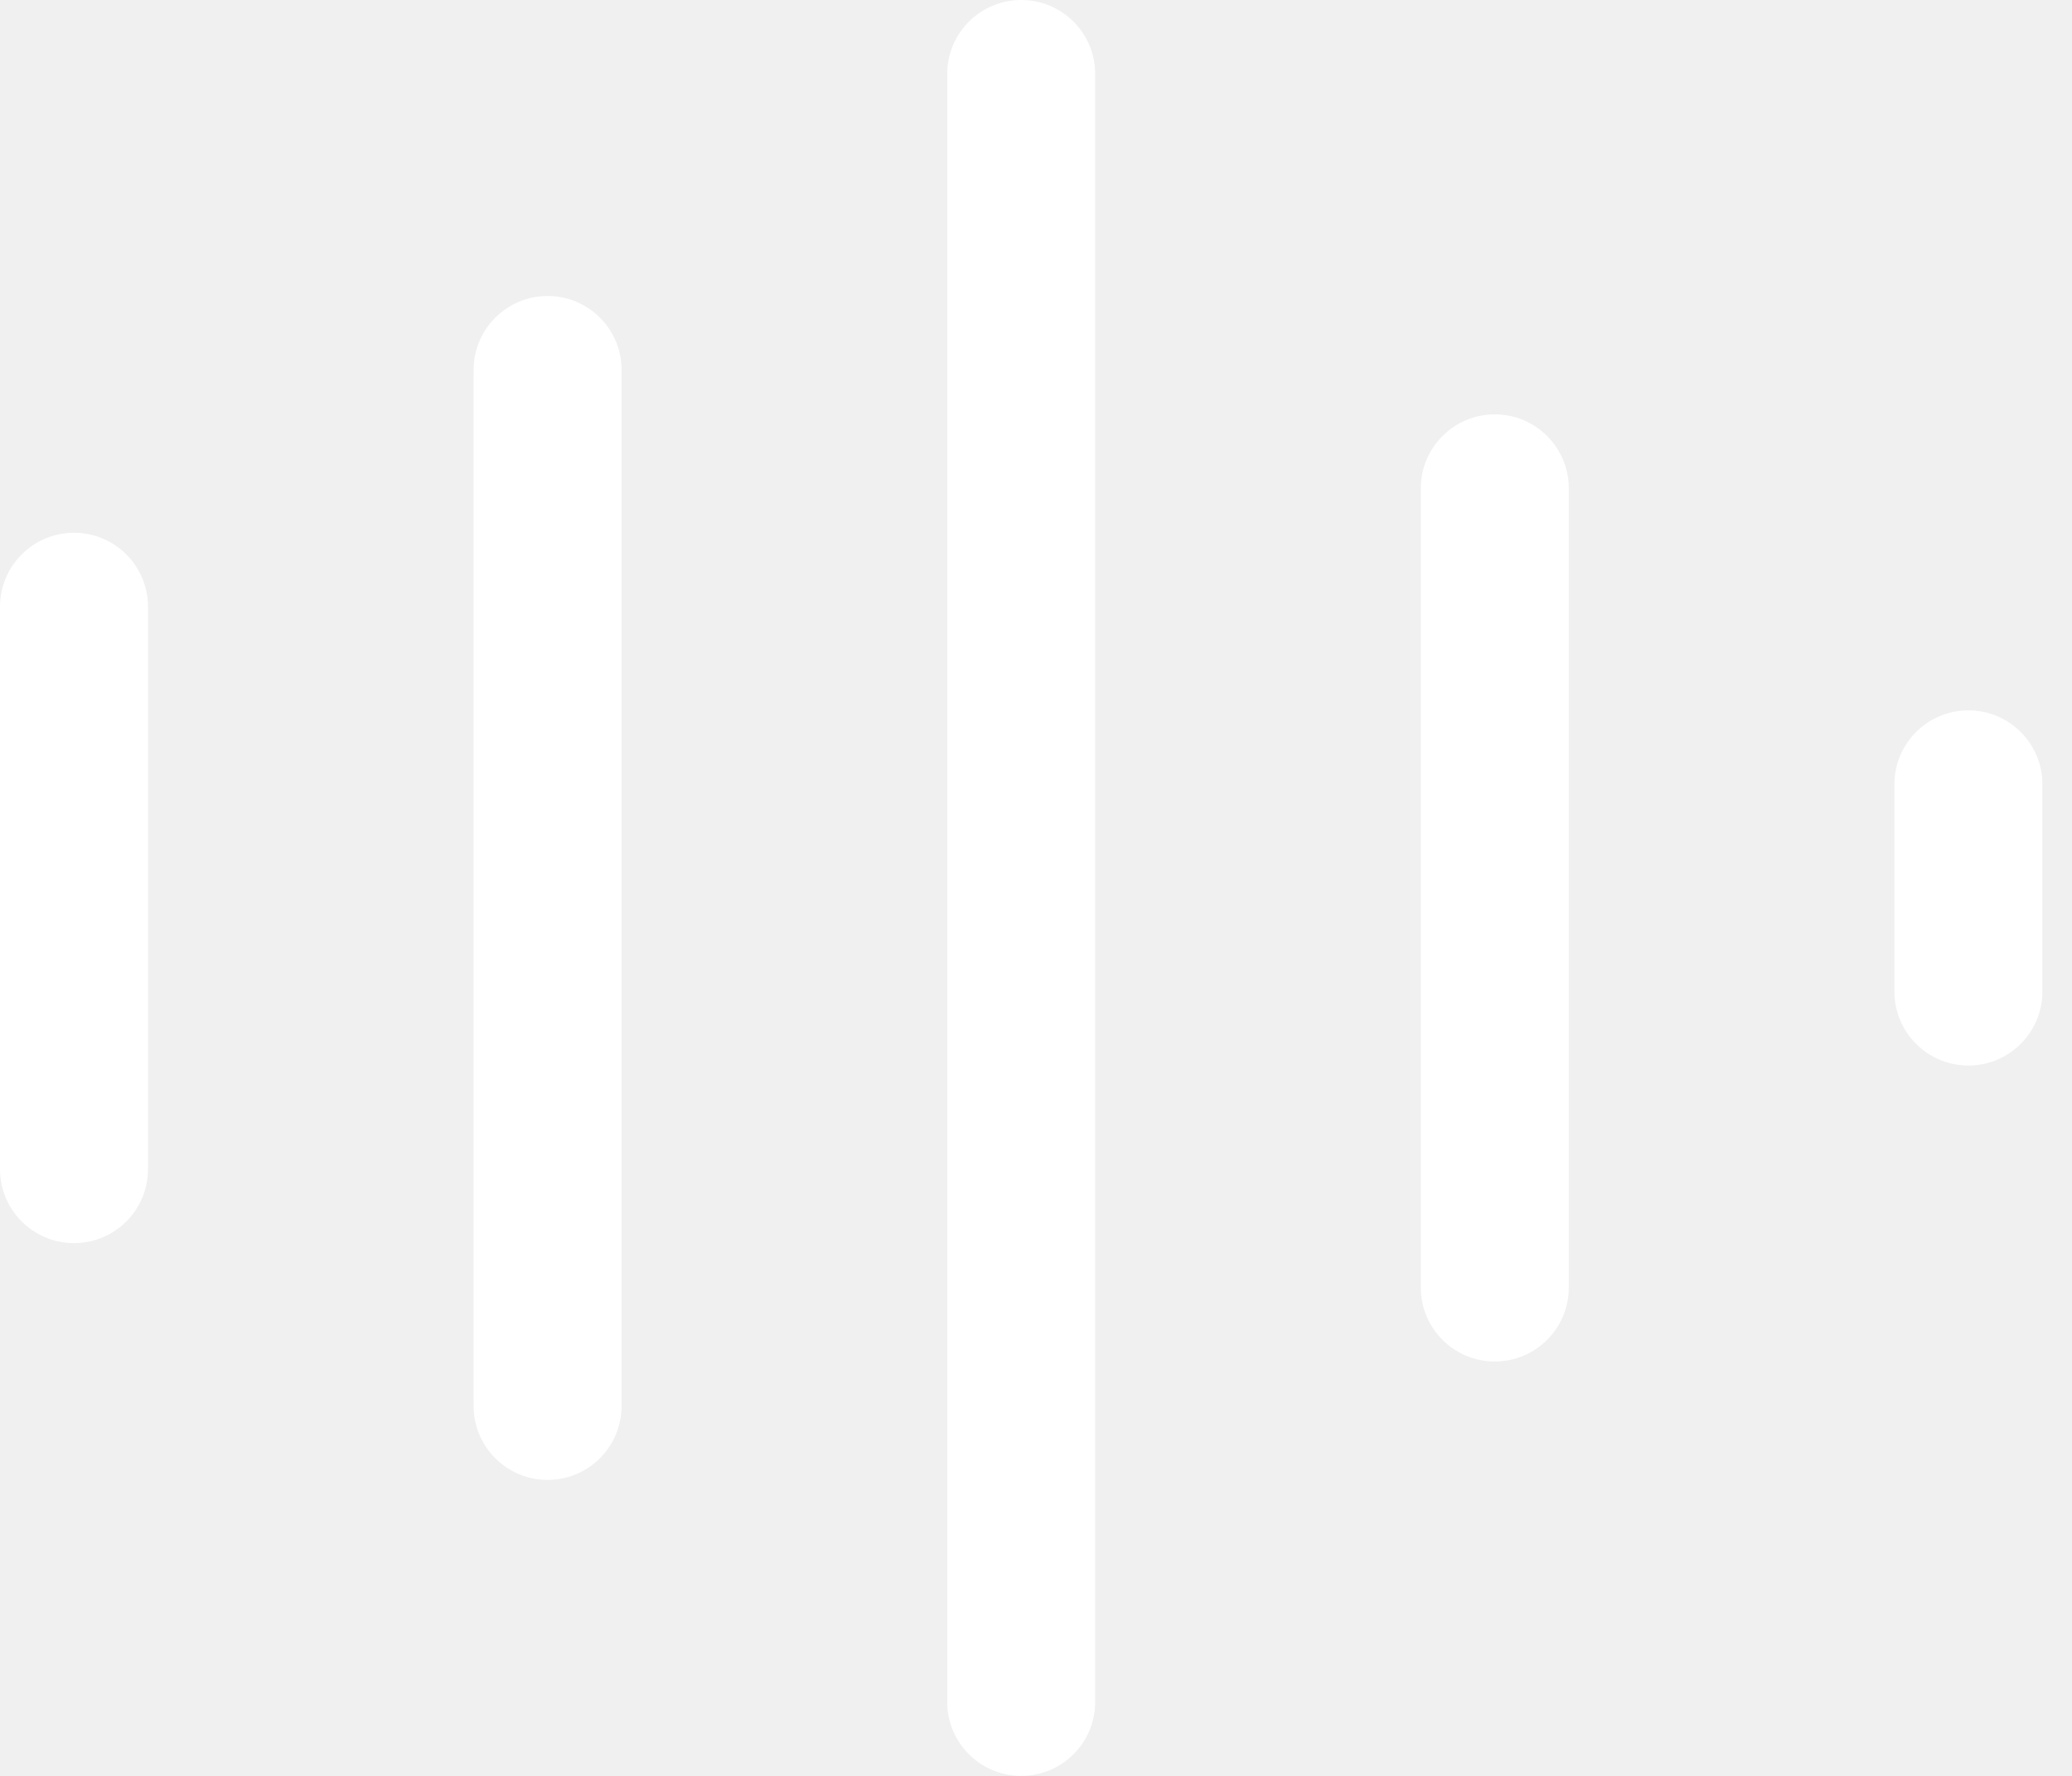
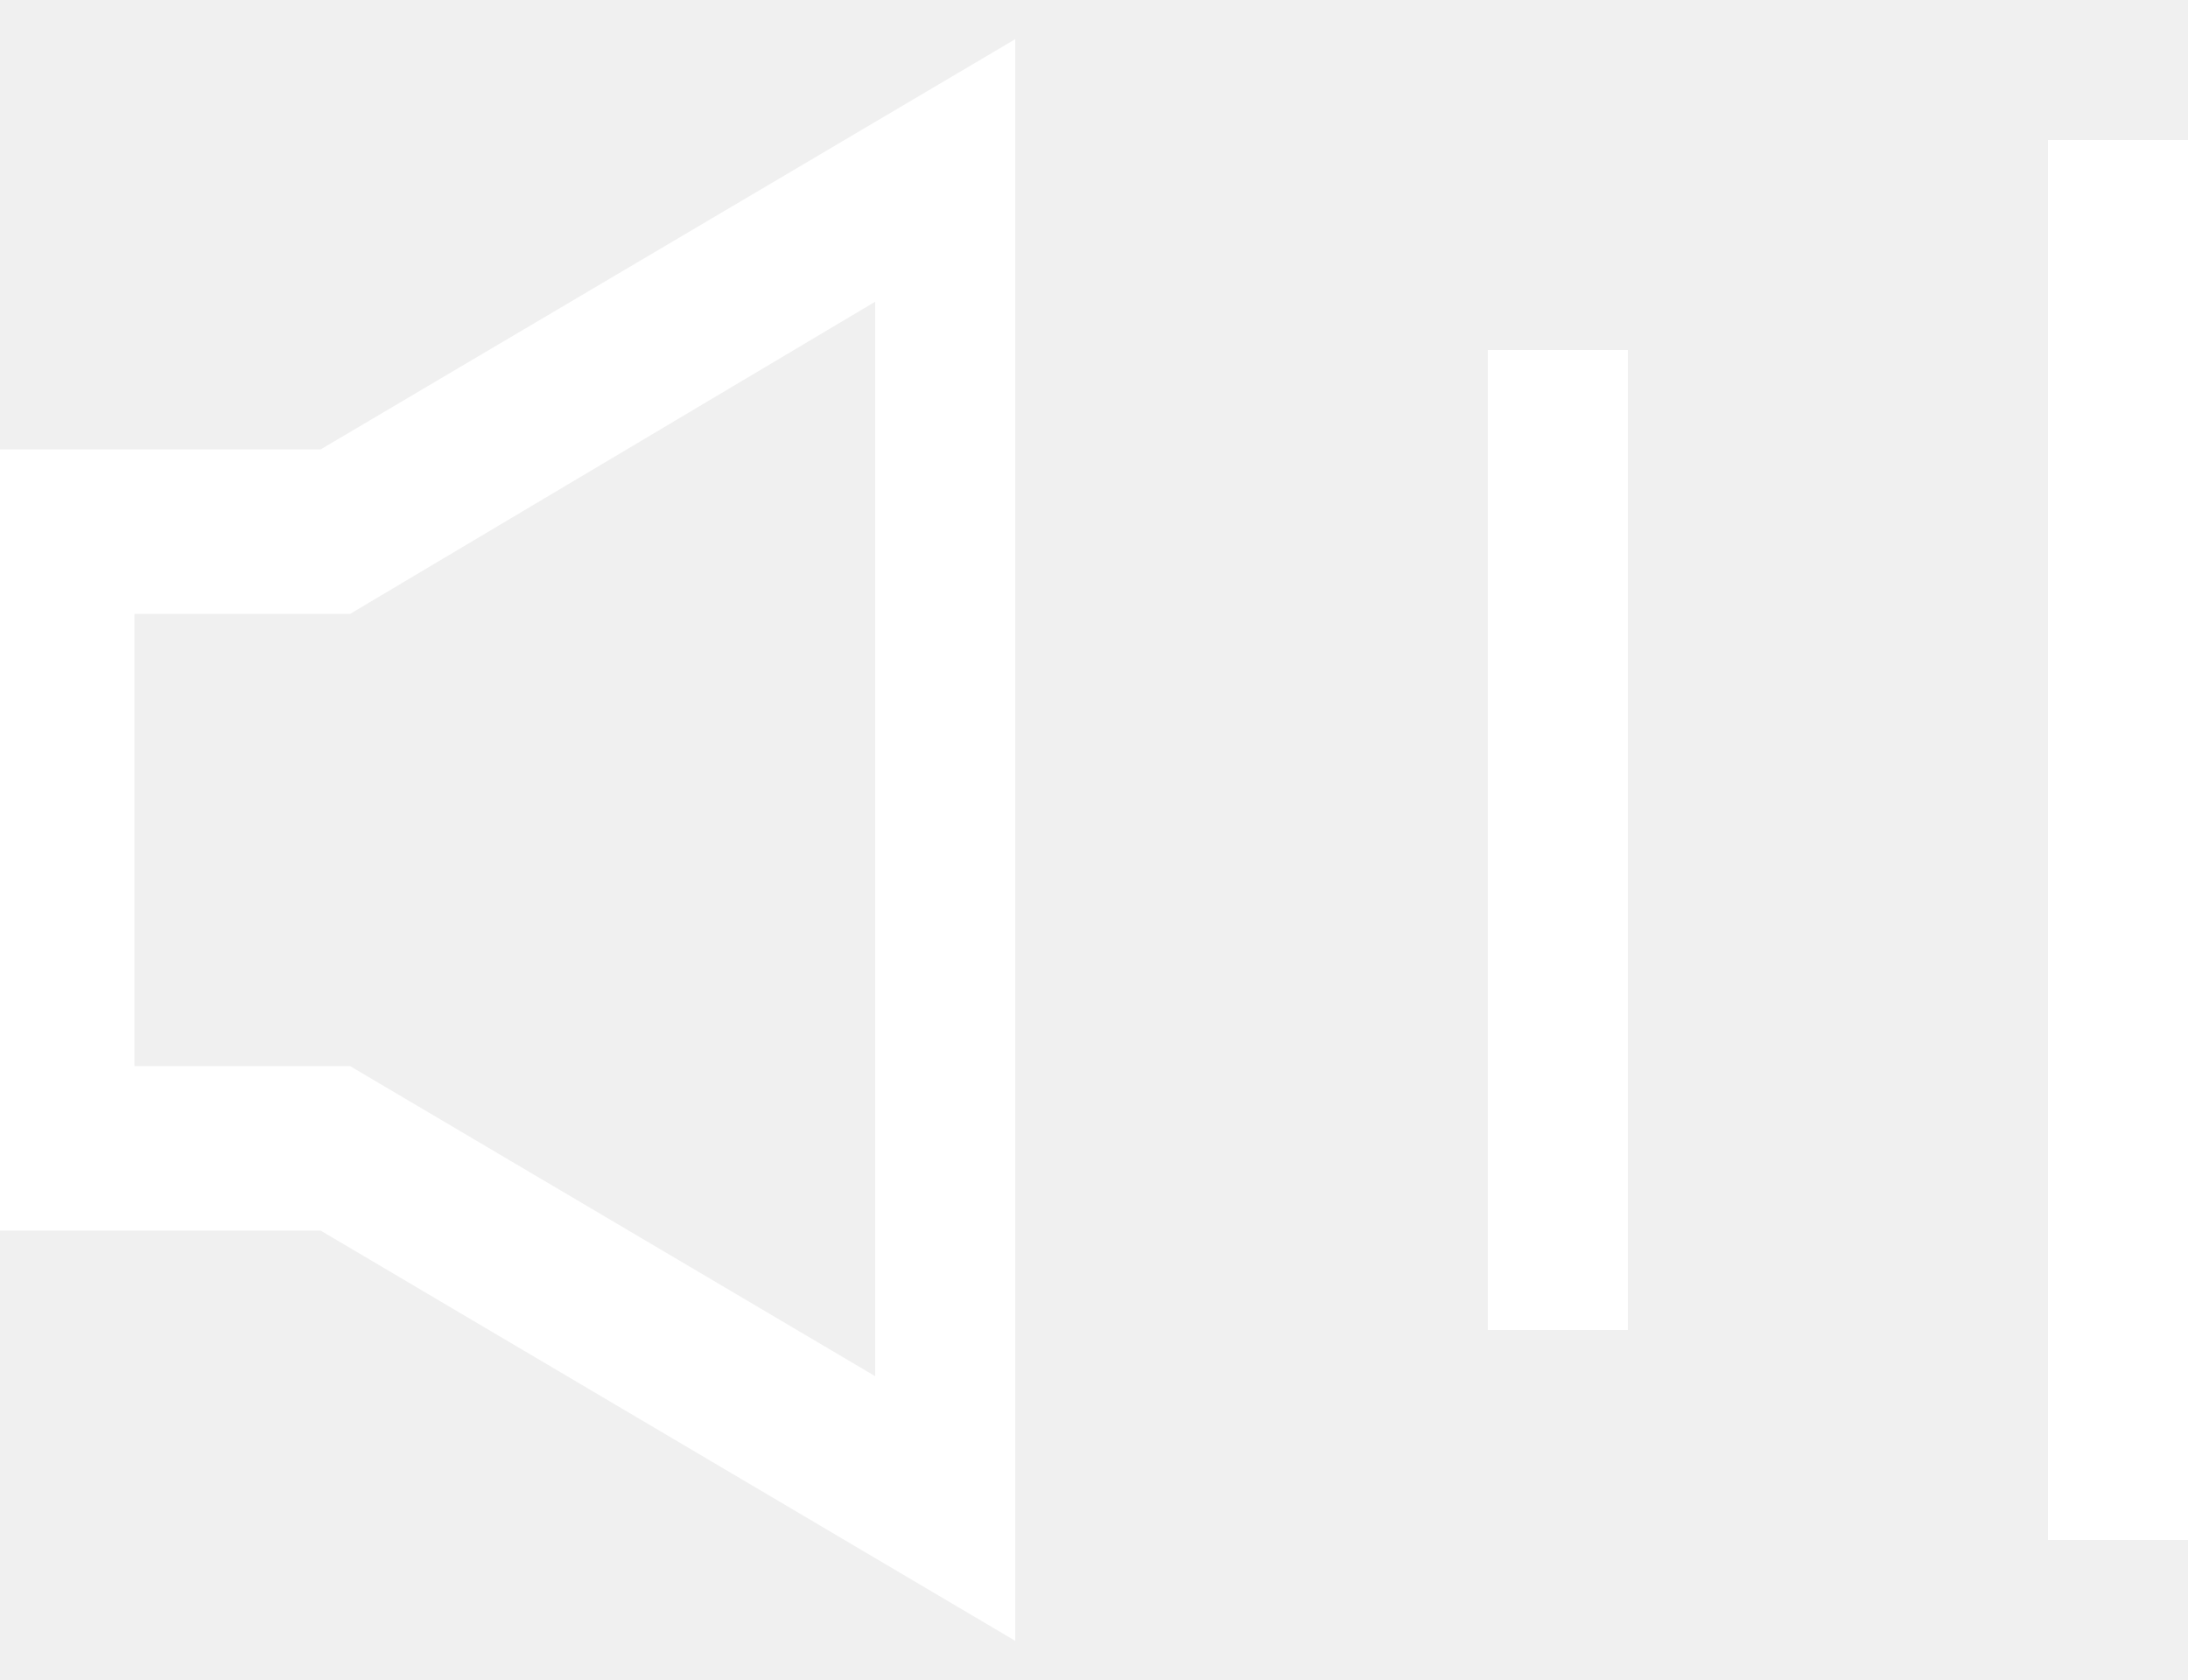
- <svg xmlns="http://www.w3.org/2000/svg" width="35" height="30" viewBox="0 0 35 30" fill="none">
-   <rect x="32" y="12" width="2.5" height="6" rx="1.25" fill="white" />
-   <rect x="24" y="7" width="2.5" height="16" rx="1.25" fill="white" />
-   <rect x="16" width="2.5" height="30" rx="1.25" fill="white" />
-   <rect x="8" y="5" width="2.5" height="20" rx="1.25" fill="white" />
-   <rect y="9" width="2.5" height="12" rx="1.25" fill="white" />
+ <svg xmlns="http://www.w3.org/2000/svg" id="Calque_1" data-name="Calque 1" viewBox="0 0 31.25 24">
+   <defs>
+     <style>.cls-1{fill:#fff;}</style>
+   </defs>
+   <rect class="cls-1" x="21.25" y="5" width="2" height="14" />
+   <rect class="cls-1" x="29.25" y="2" width="2" height="20" />
+   <path class="cls-1" d="M.25,6.67V17.33h4.4L14.25,23V1L4.65,6.67Zm12.58-2.8V20.13L5,15.48H1.67v-7H5Z" />
+   <path class="cls-1" d="M14.5,23.44,4.58,17.58H0V6.42H4.58L14.5.56ZM.5,17.08H4.72l.06,0L14,22.56V1.44L4.72,6.92H.5Zm12.58,3.49L4.89,15.73H1.42V8.27H4.89l8.19-4.84ZM1.92,15.23H5l0,0,7.5,4.43V4.31L5,8.77H1.92Z" />
</svg>
